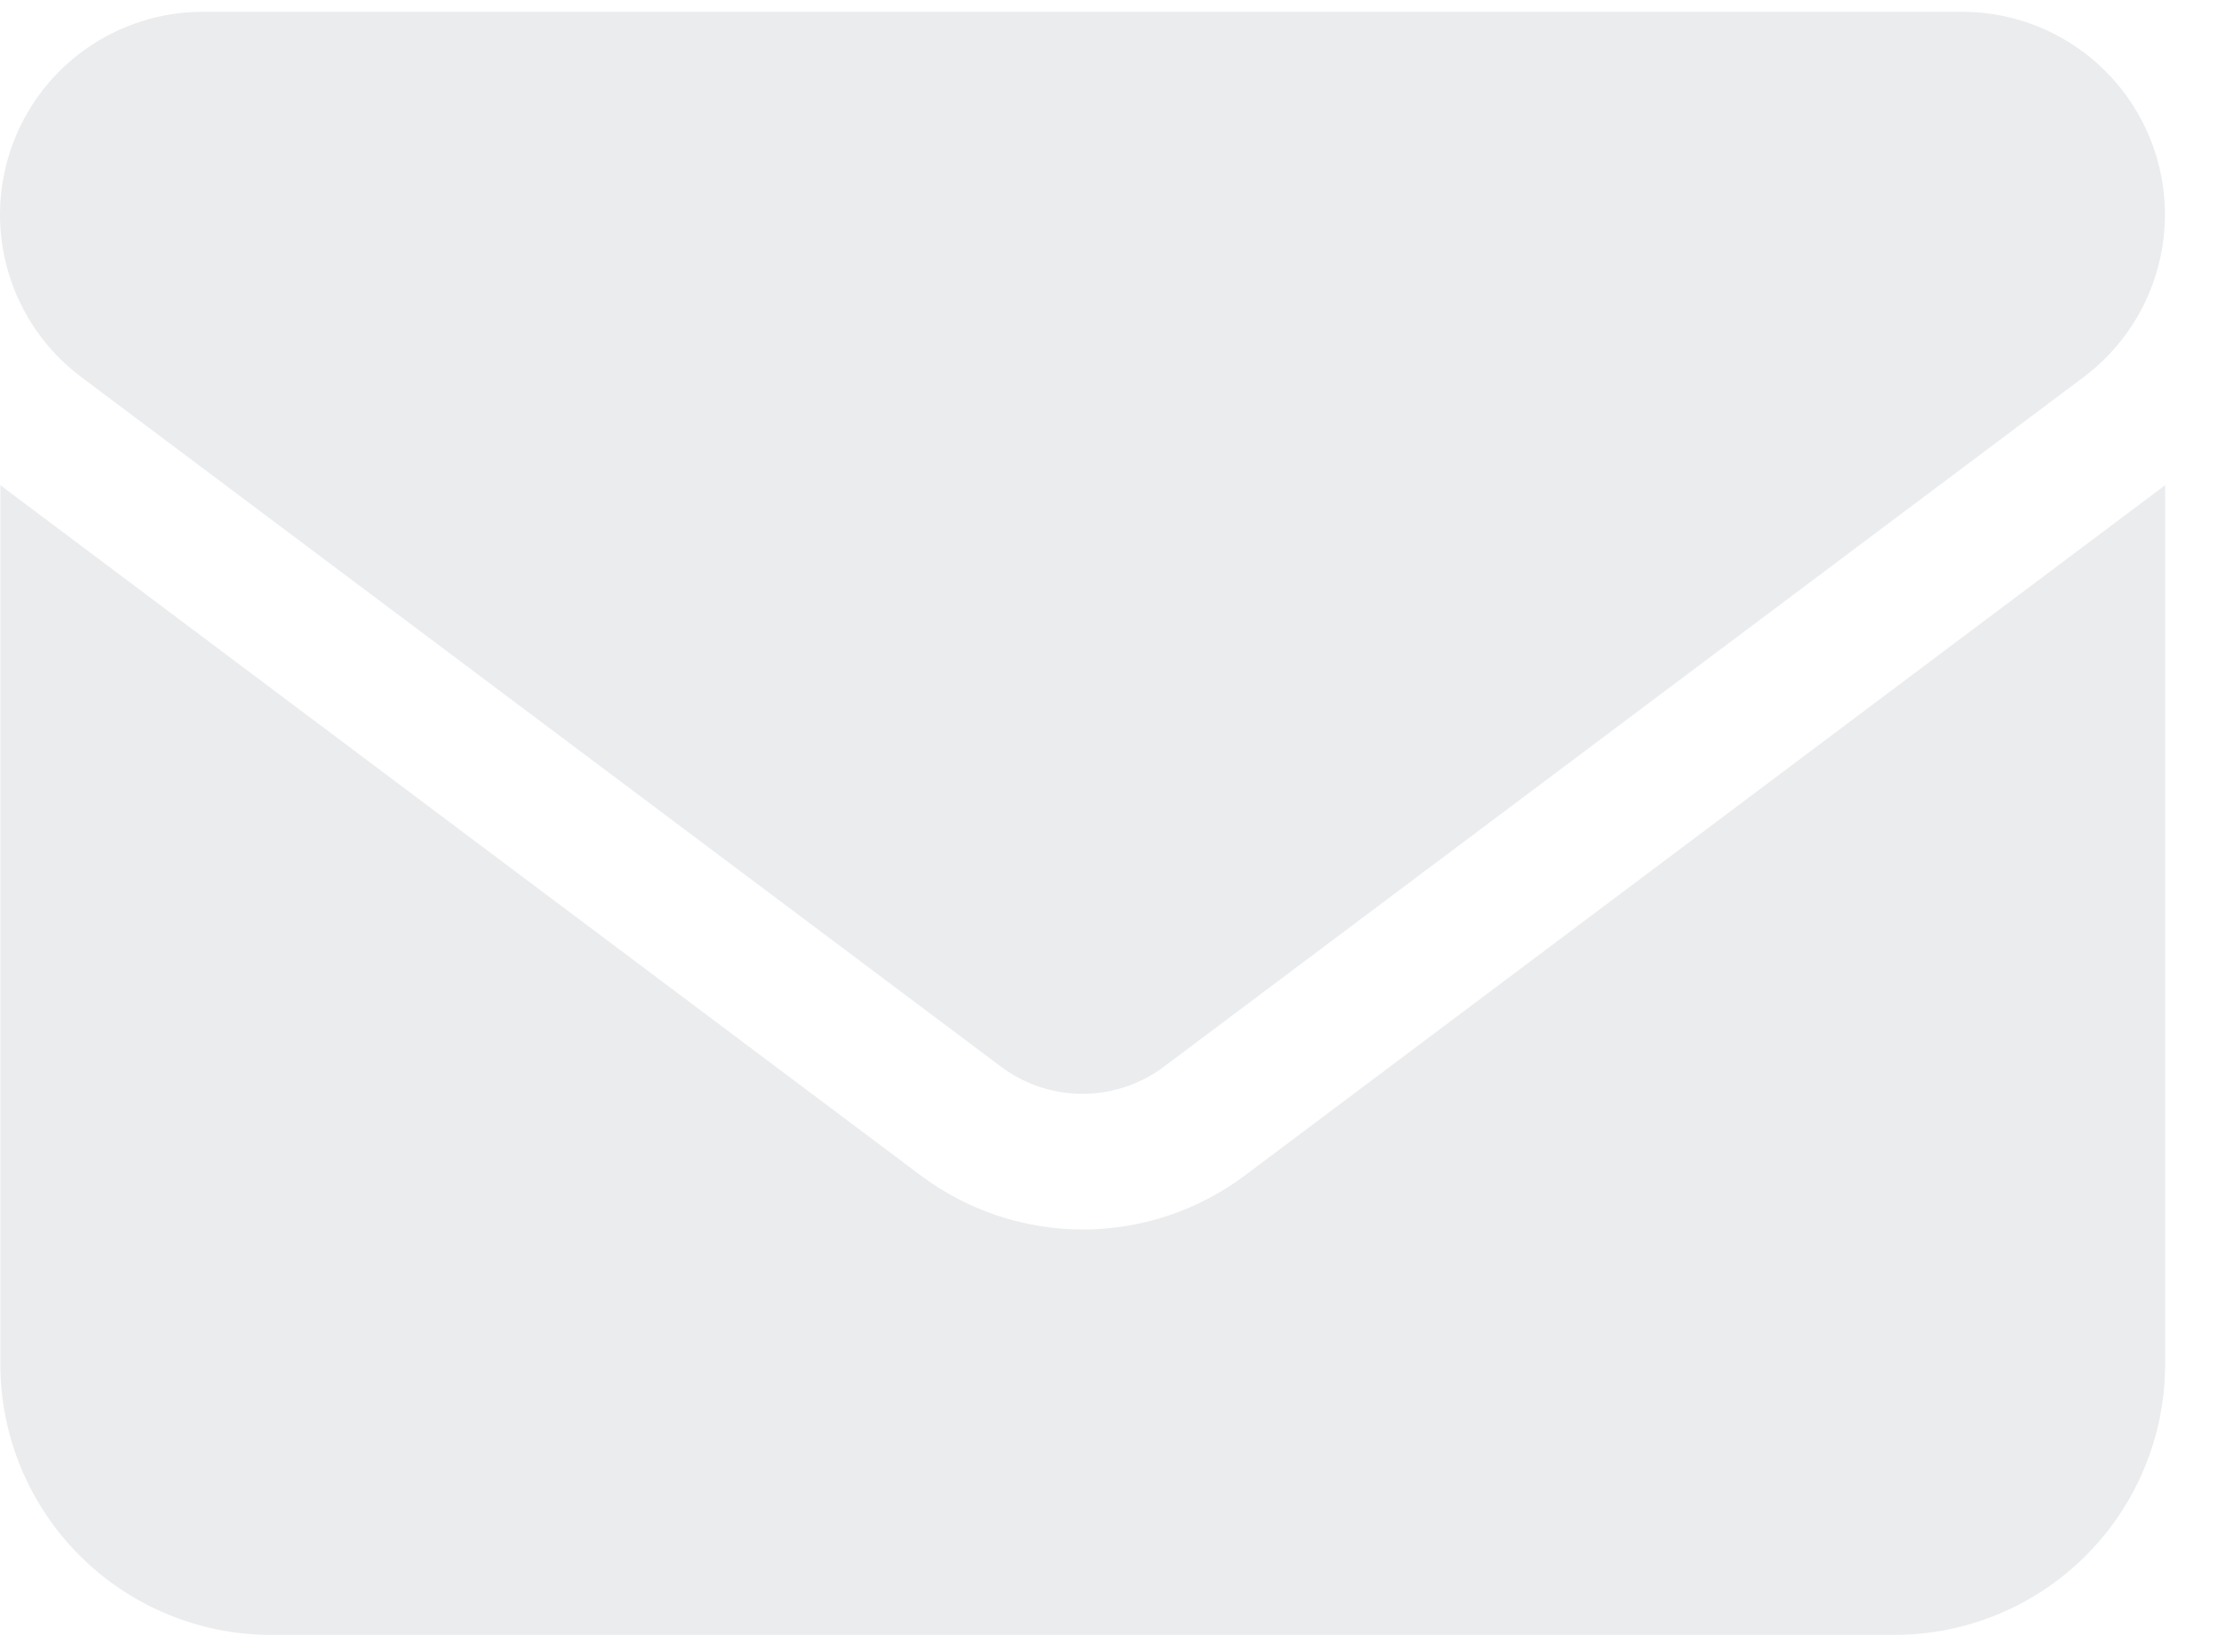
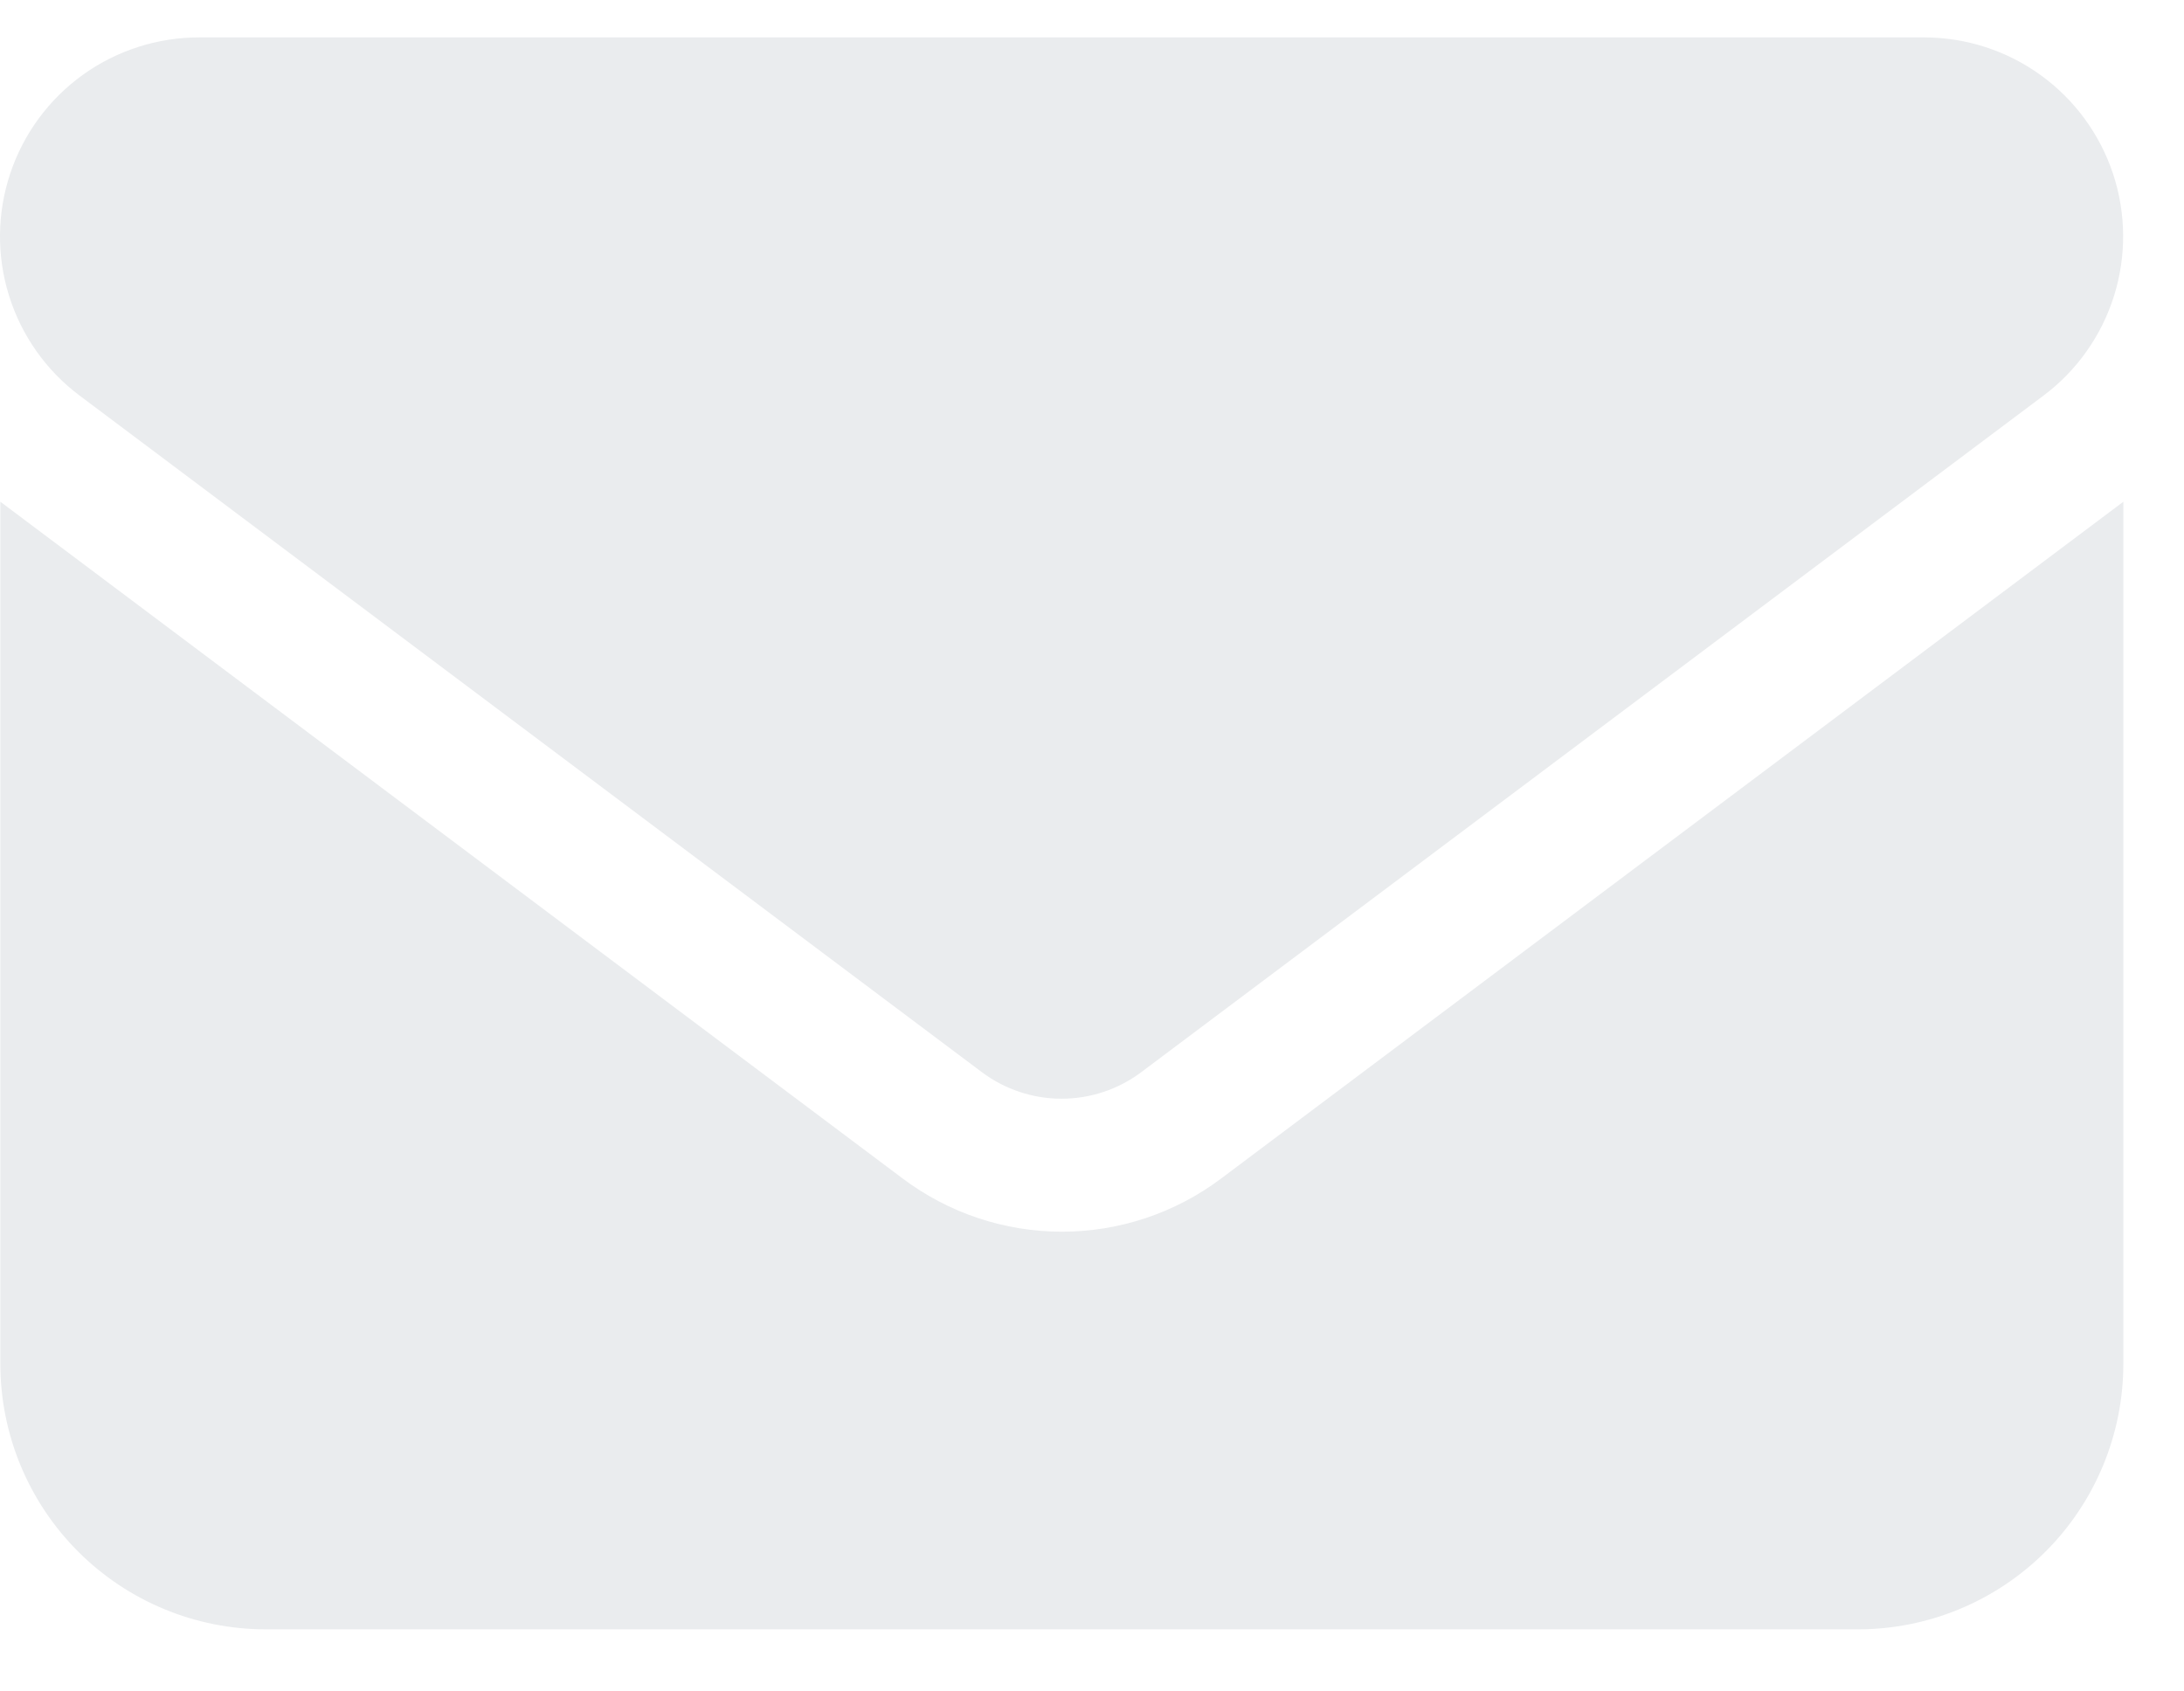
- <svg xmlns="http://www.w3.org/2000/svg" width="31" height="23" viewBox="0 0 31 23" fill="none">
-   <path d="M2.83 0.164C2.237 0.163 1.658 0.349 1.176 0.695C0.694 1.041 0.334 1.531 0.146 2.093C-0.042 2.656 -0.049 3.264 0.128 3.83C0.305 4.397 0.655 4.893 1.13 5.249L13.938 14.855C14.264 15.099 14.661 15.23 15.068 15.23C15.475 15.23 15.872 15.099 16.198 14.855L29.006 5.249C29.48 4.893 29.83 4.398 30.007 3.832C30.184 3.267 30.179 2.66 29.992 2.098C29.805 1.535 29.446 1.046 28.965 0.699C28.485 0.352 27.908 0.165 27.315 0.164H2.83ZM0.005 6.756V18.999C0.006 19.997 0.404 20.955 1.11 21.66C1.816 22.366 2.774 22.763 3.772 22.764H26.372C27.371 22.763 28.328 22.366 29.035 21.66C29.741 20.953 30.138 19.996 30.139 18.997V6.756L17.333 16.364C16.681 16.854 15.888 17.119 15.073 17.119C14.258 17.119 13.465 16.854 12.813 16.364L0.005 6.756Z" fill="#EAECEE" />
+ <svg xmlns="http://www.w3.org/2000/svg" width="31" height="24" viewBox="0 0 31 24" fill="none">
+   <path d="M2.83 0.531C2.237 0.53 1.658 0.716 1.176 1.062C0.694 1.409 0.334 1.898 0.146 2.461C-0.042 3.023 -0.049 3.631 0.128 4.197C0.305 4.764 0.655 5.26 1.13 5.616L13.938 15.222C14.264 15.466 14.661 15.598 15.068 15.598C15.475 15.598 15.872 15.466 16.198 15.222L29.006 5.616C29.48 5.261 29.83 4.765 30.007 4.2C30.184 3.634 30.179 3.027 29.992 2.465C29.805 1.903 29.446 1.413 28.965 1.066C28.485 0.719 27.908 0.532 27.315 0.531H2.83ZM0.005 7.123V19.366C0.006 20.365 0.404 21.322 1.11 22.028C1.816 22.734 2.774 23.131 3.772 23.131H26.372C27.371 23.131 28.328 22.733 29.035 22.027C29.741 21.321 30.138 20.363 30.139 19.364V7.123L17.333 16.731C16.681 17.221 15.888 17.486 15.073 17.486C14.258 17.486 13.465 17.221 12.813 16.731L0.005 7.123Z" fill="#EAECEE" />
</svg>
